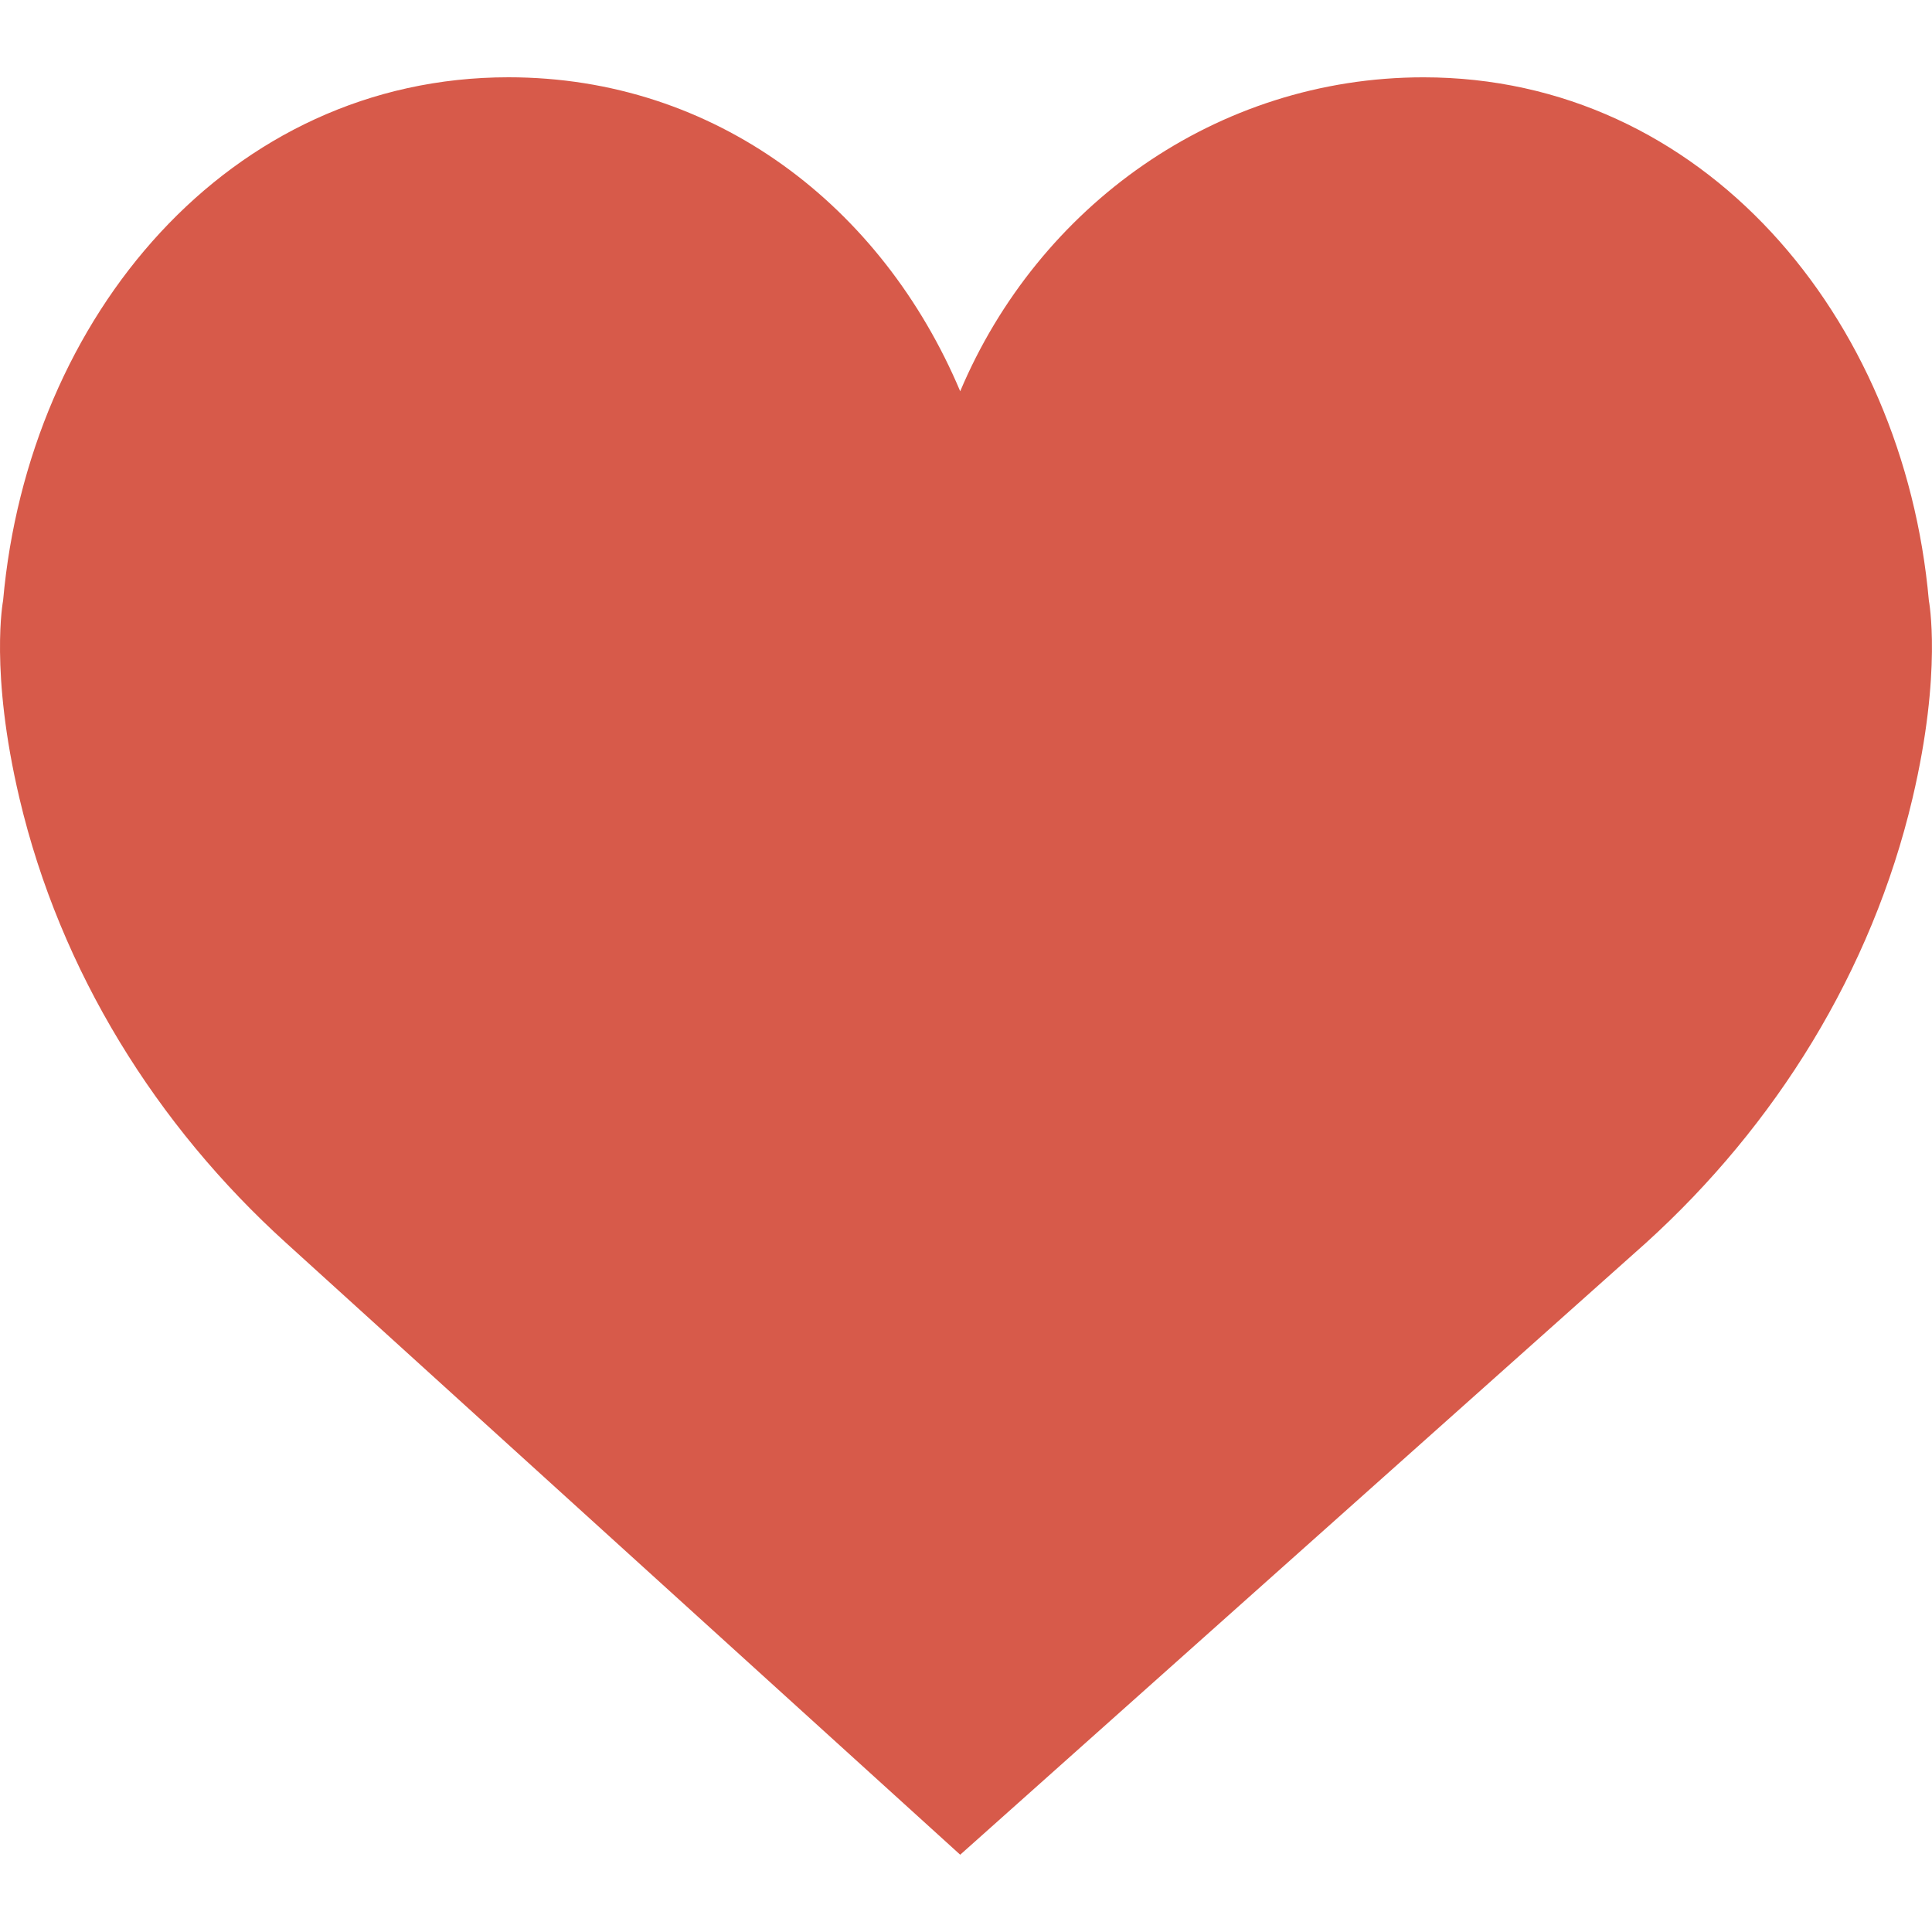
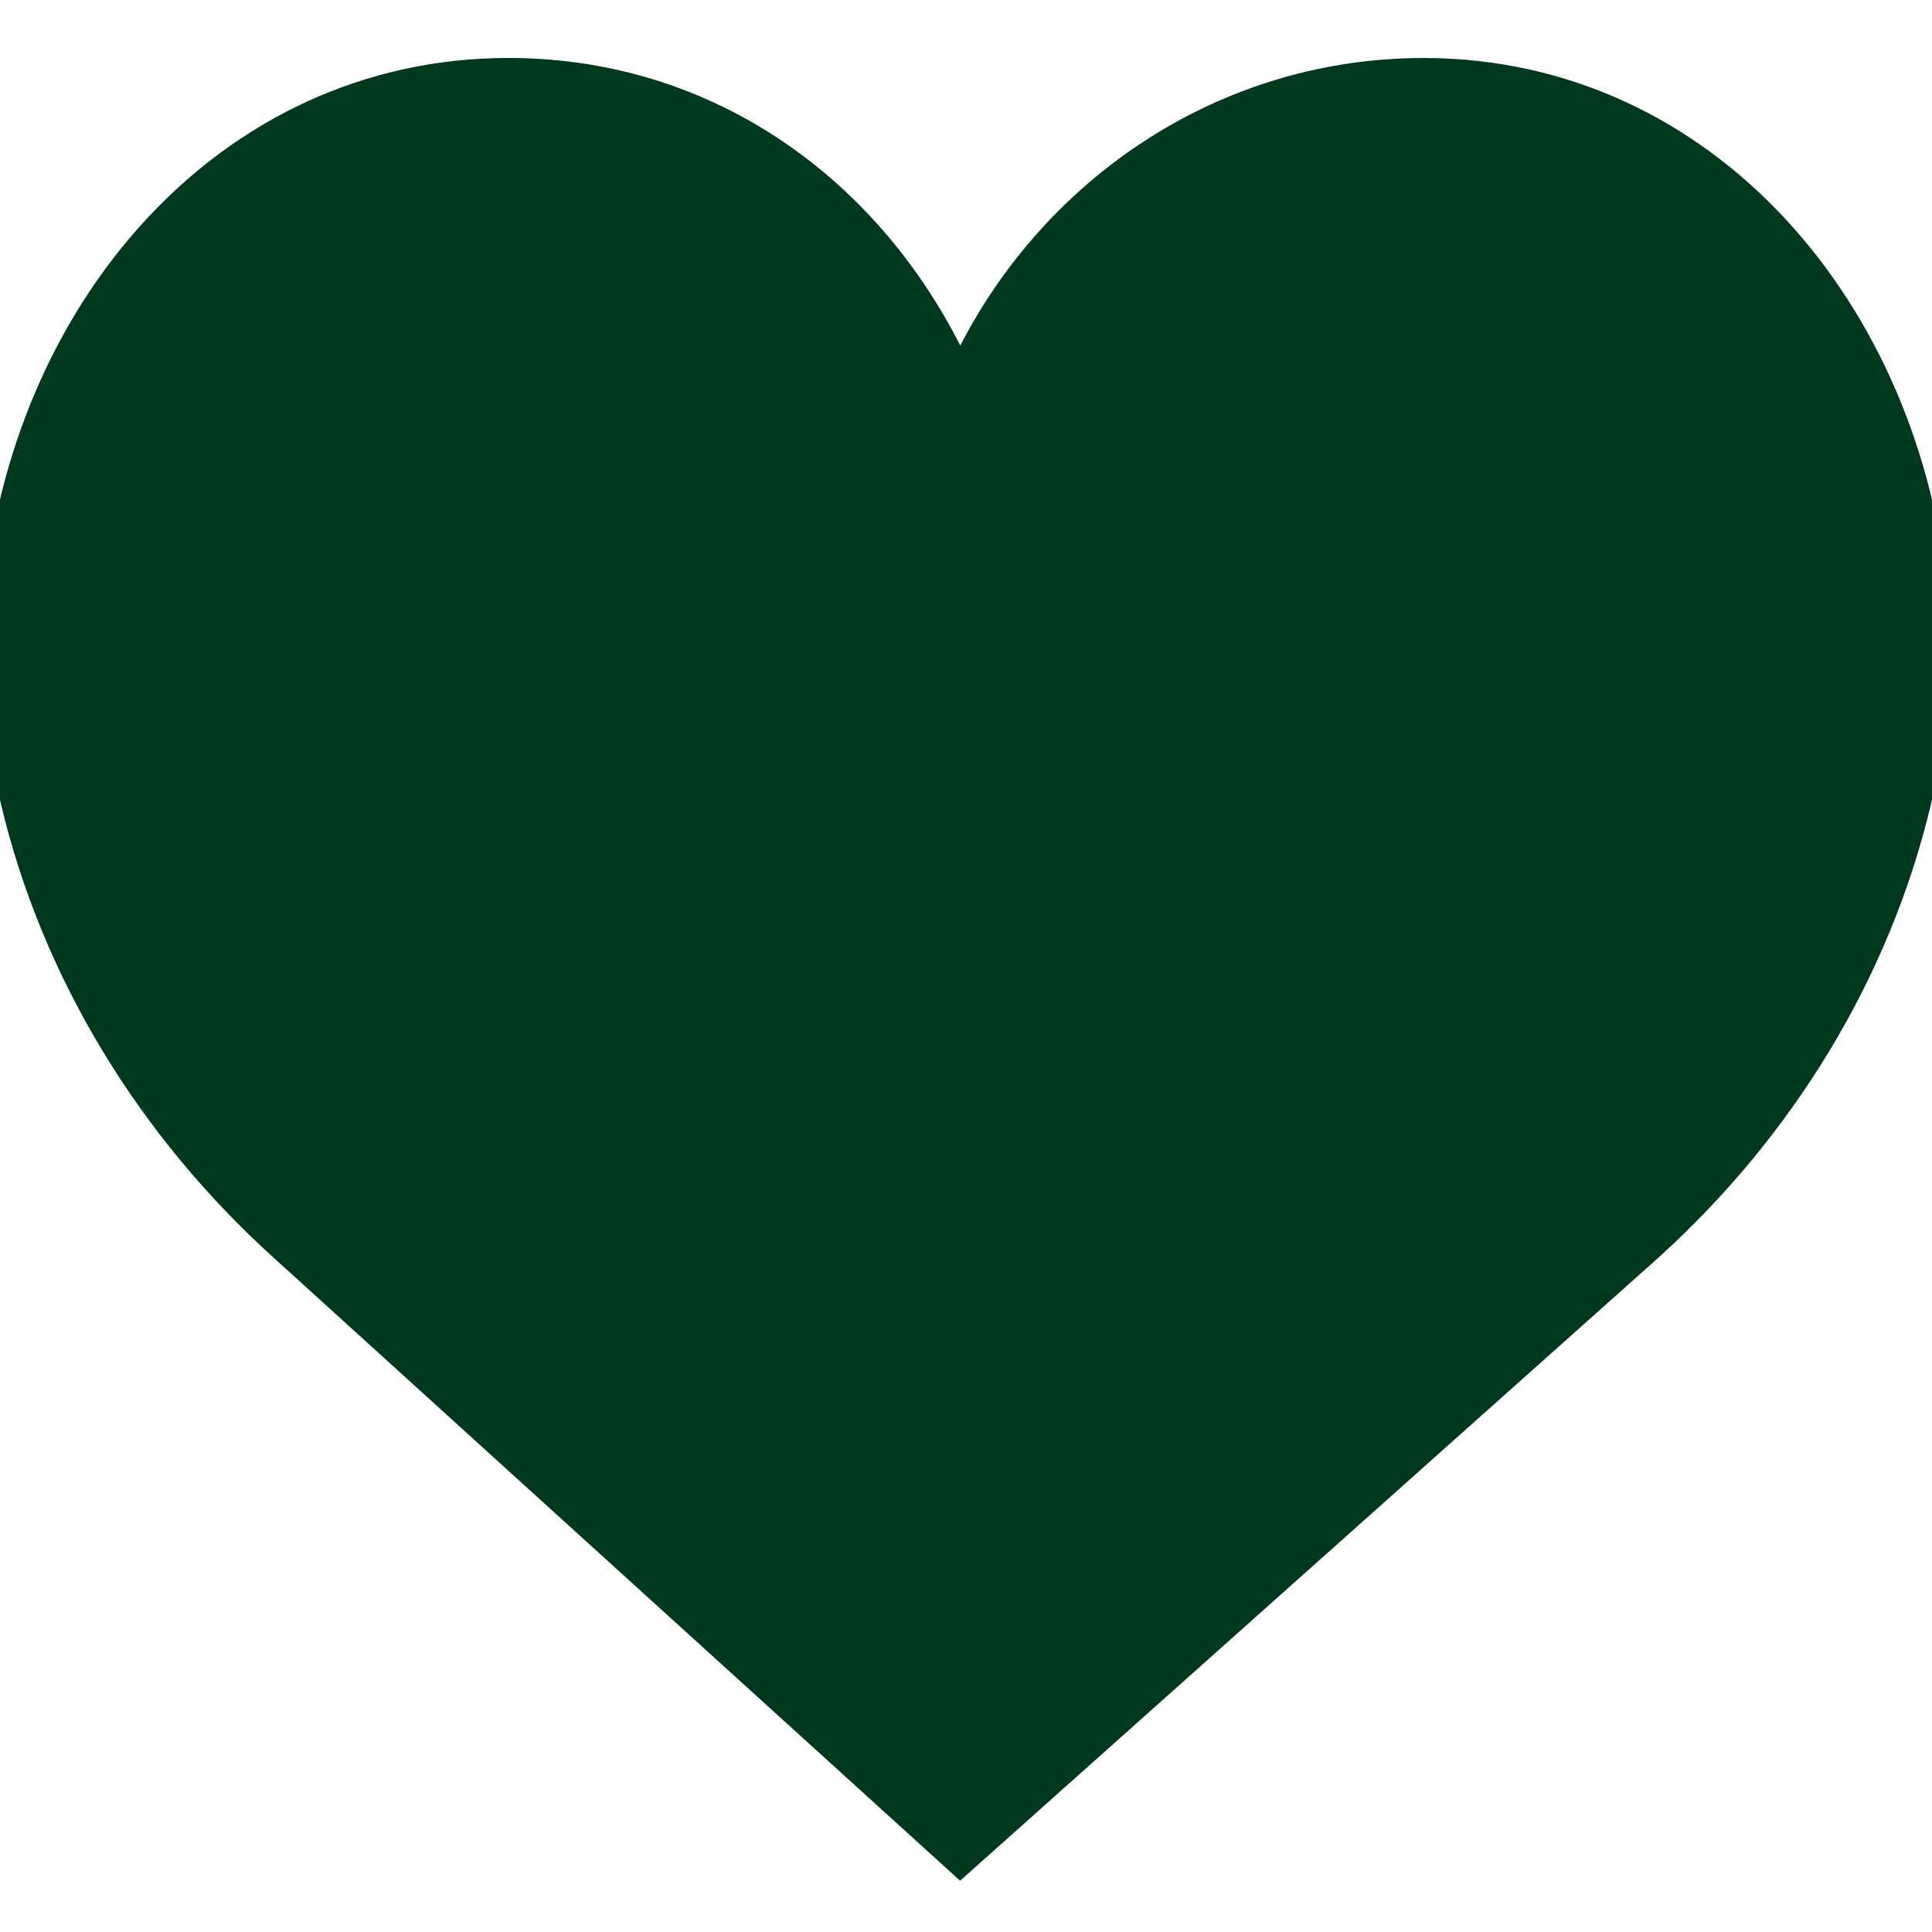
<svg xmlns="http://www.w3.org/2000/svg" version="1.1" id="Capa_1" x="0px" y="0px" viewBox="0 0 50 50" style="enable-background:new 0 0 50 50;" xml:space="preserve">
-   <path style="fill:#D75A4A;" d="M24.85,10.126c2.018-4.783,6.628-8.125,11.99-8.125c7.223,0,12.425,6.179,13.079,13.543  c0,0,0.353,1.828-0.424,5.119c-1.058,4.482-3.545,8.464-6.898,11.503L24.85,48L7.402,32.165c-3.353-3.038-5.84-7.021-6.898-11.503  c-0.777-3.291-0.424-5.119-0.424-5.119C0.734,8.179,5.936,2,13.159,2C18.522,2,22.832,5.343,24.85,10.126z" />
+   <path stroke="#00381d" style="fill:#00381d;" d="M24.85,10.126c2.018-4.783,6.628-8.125,11.99-8.125c7.223,0,12.425,6.179,13.079,13.543  c0,0,0.353,1.828-0.424,5.119c-1.058,4.482-3.545,8.464-6.898,11.503L24.85,48L7.402,32.165c-3.353-3.038-5.84-7.021-6.898-11.503  c-0.777-3.291-0.424-5.119-0.424-5.119C0.734,8.179,5.936,2,13.159,2C18.522,2,22.832,5.343,24.85,10.126z" />
  <g>
</g>
  <g>
</g>
  <g>
</g>
  <g>
</g>
  <g>
</g>
  <g>
</g>
  <g>
</g>
  <g>
</g>
  <g>
</g>
  <g>
</g>
  <g>
</g>
  <g>
</g>
  <g>
</g>
  <g>
</g>
  <g>
</g>
</svg>
